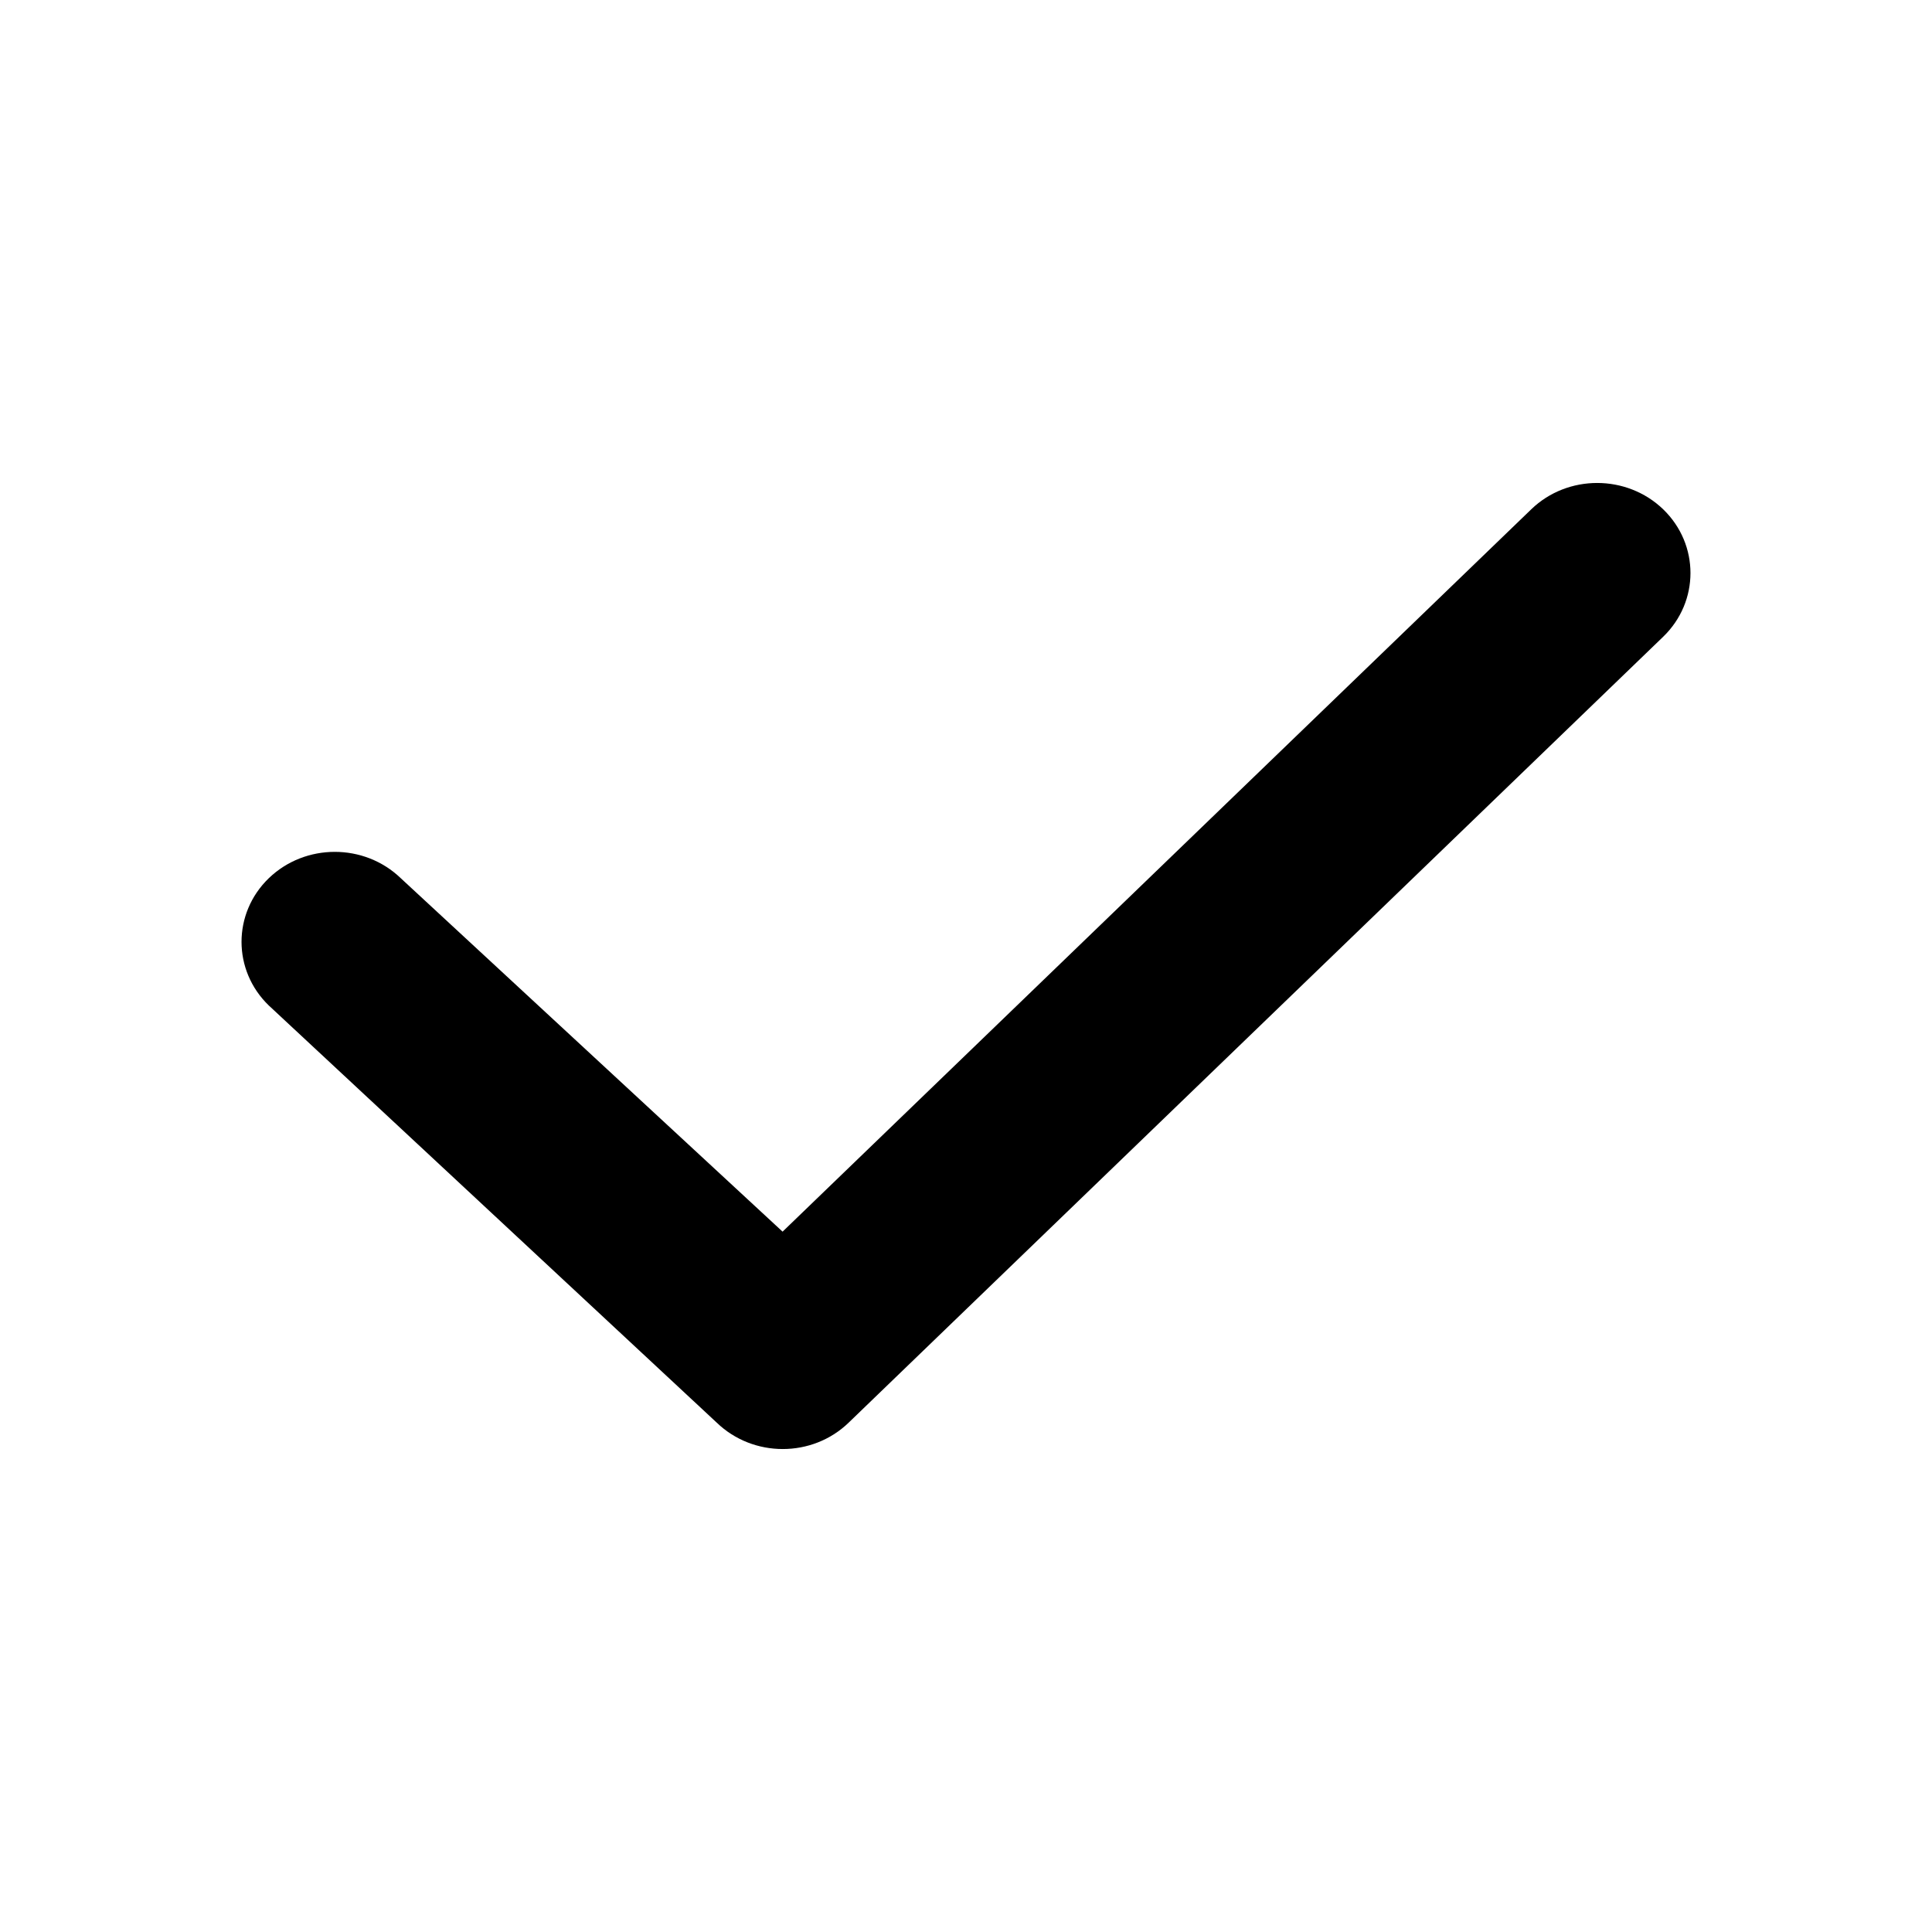
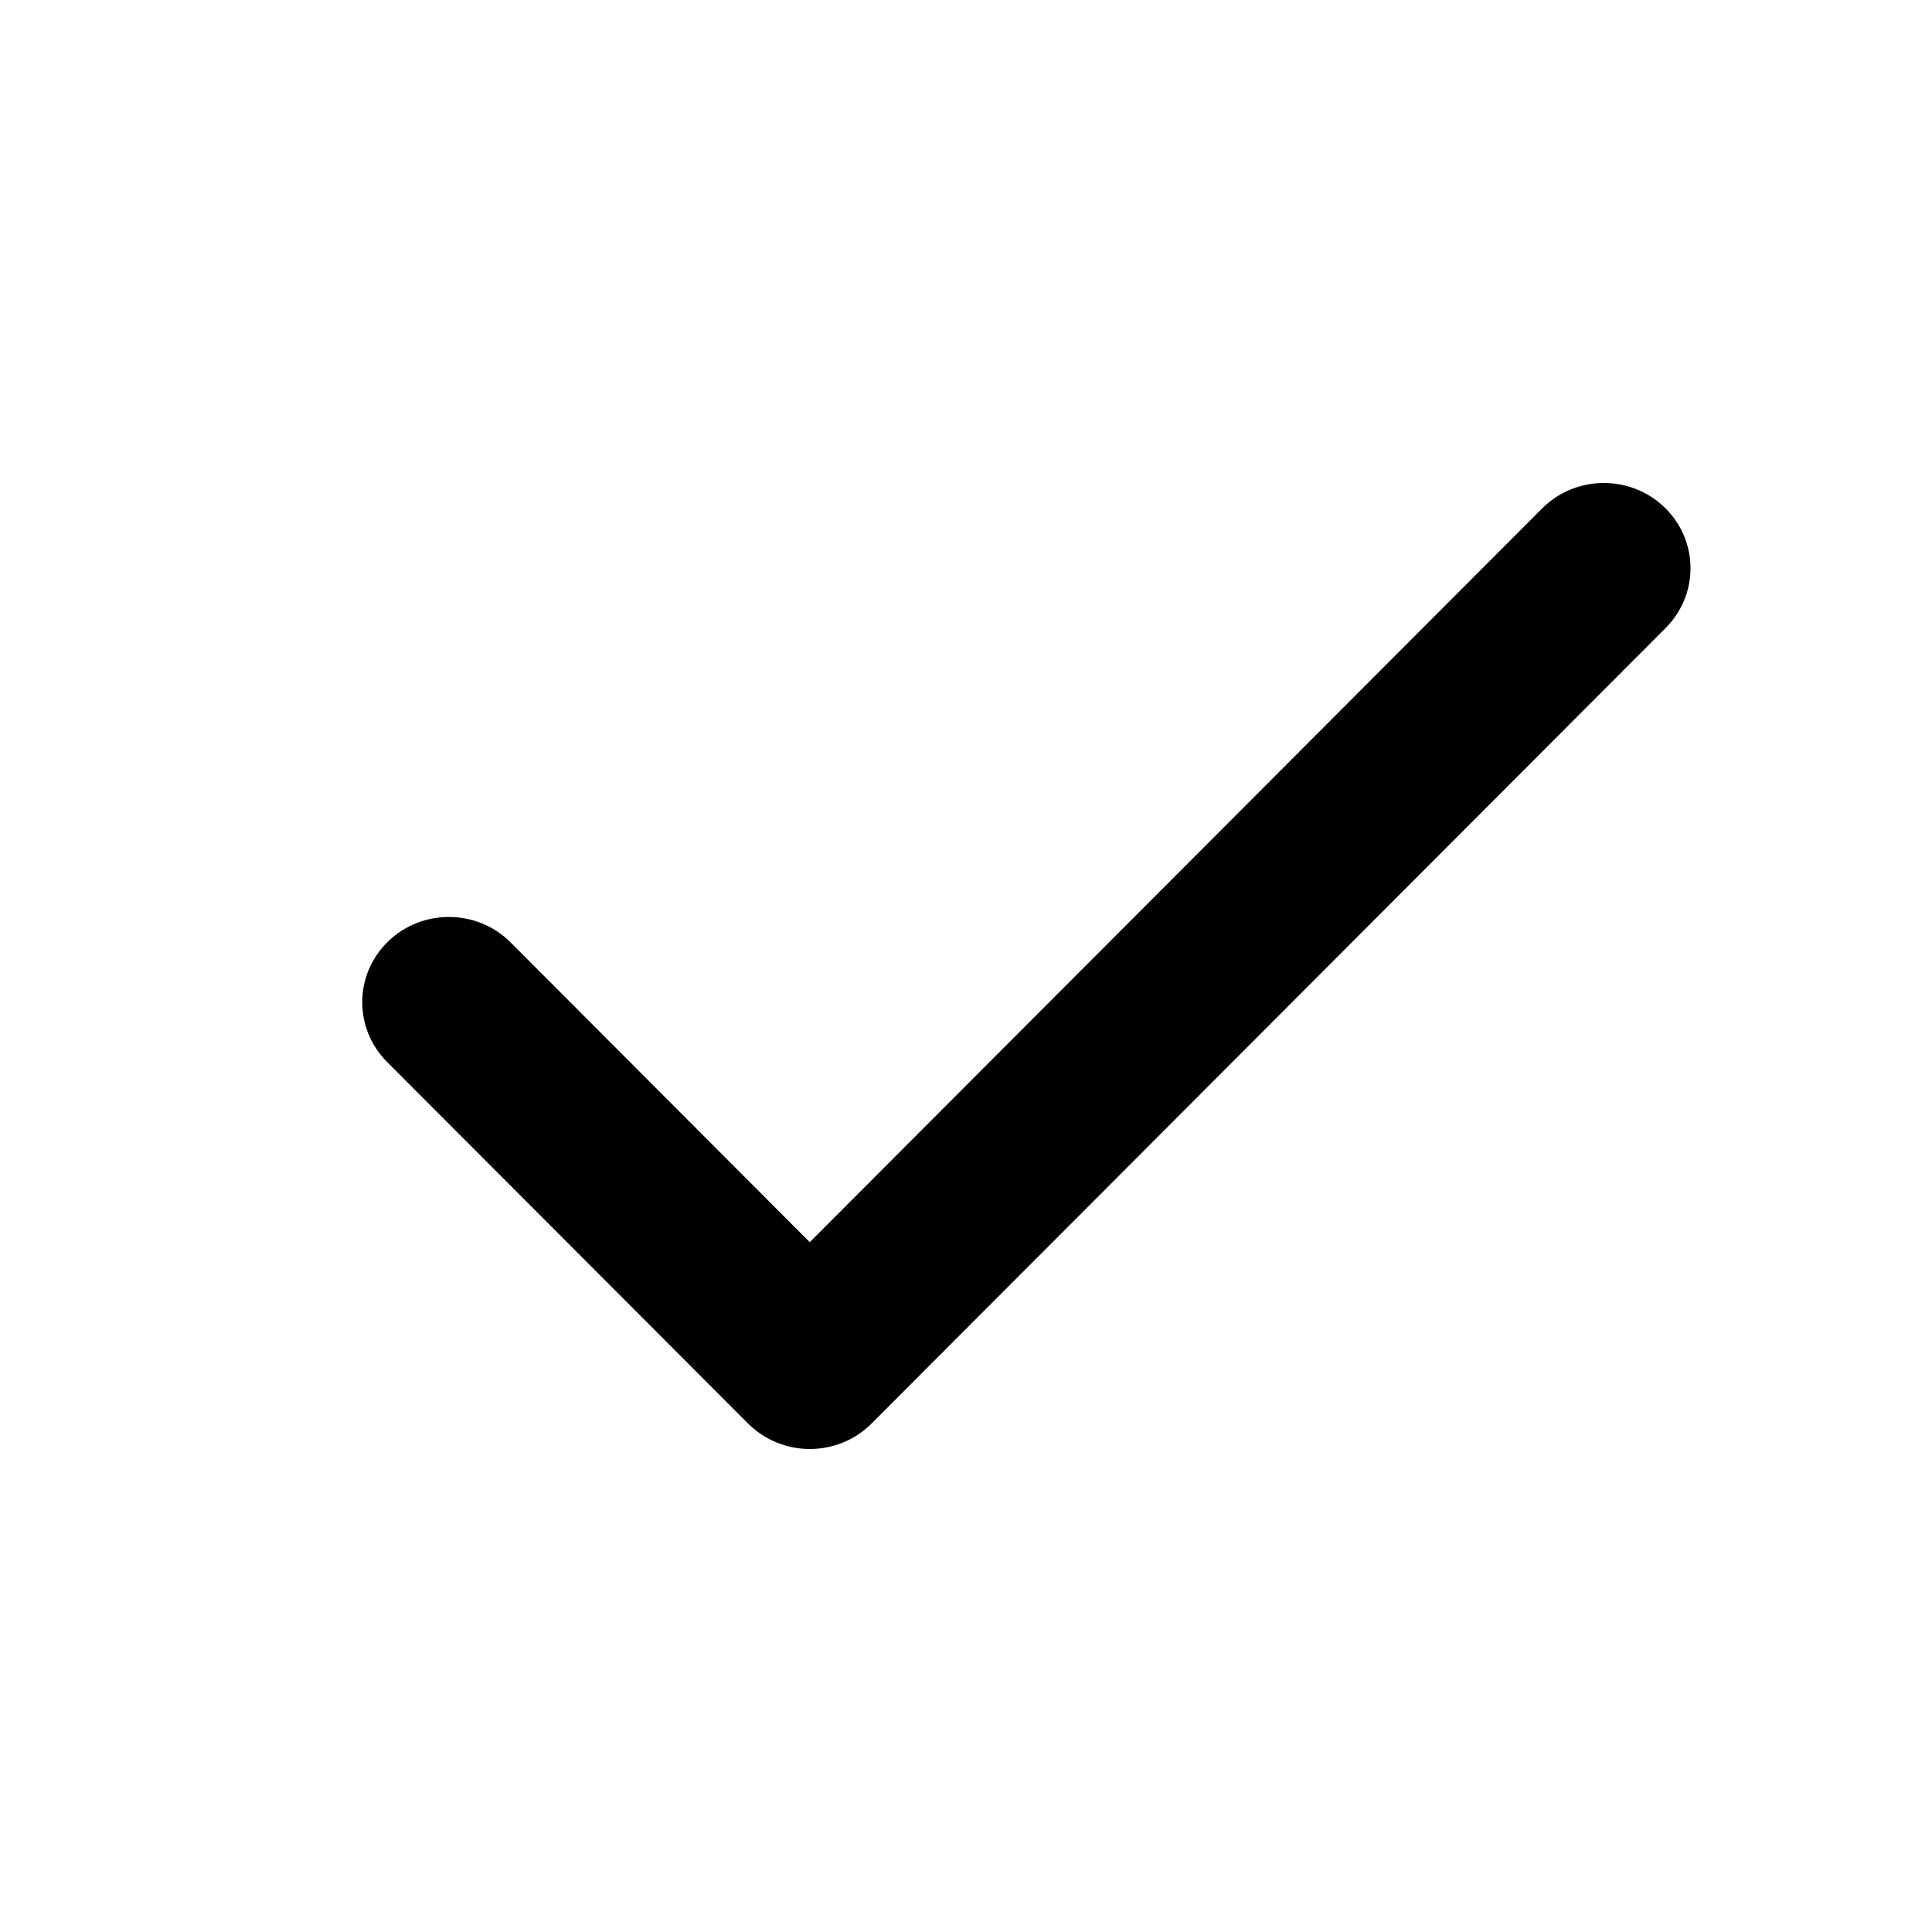
<svg xmlns="http://www.w3.org/2000/svg" width="16" height="16" viewBox="0 0 16 16" fill="none">
-   <path d="M12.681 4.218C12.982 3.927 13.472 3.927 13.774 4.218C14.075 4.509 14.075 4.982 13.774 5.273L7.028 11.782C6.727 12.073 6.238 12.073 5.936 11.782L2.226 8.327C1.925 8.036 1.925 7.564 2.226 7.273C2.528 6.982 3.017 6.982 3.319 7.273L6.481 10.2L12.681 4.218Z" fill="currentColor" />
+   <path d="M12.771 4.211C13.048 3.933 13.503 3.929 13.785 4.202C14.068 4.475 14.072 4.922 13.795 5.2L7.218 11.789C7.084 11.924 6.899 12 6.707 12C6.514 12 6.33 11.924 6.195 11.789L3.205 8.794C2.928 8.516 2.932 8.069 3.215 7.796C3.497 7.523 3.952 7.527 4.229 7.805L6.706 10.287L12.771 4.211Z" fill="currentColor" />
</svg>
